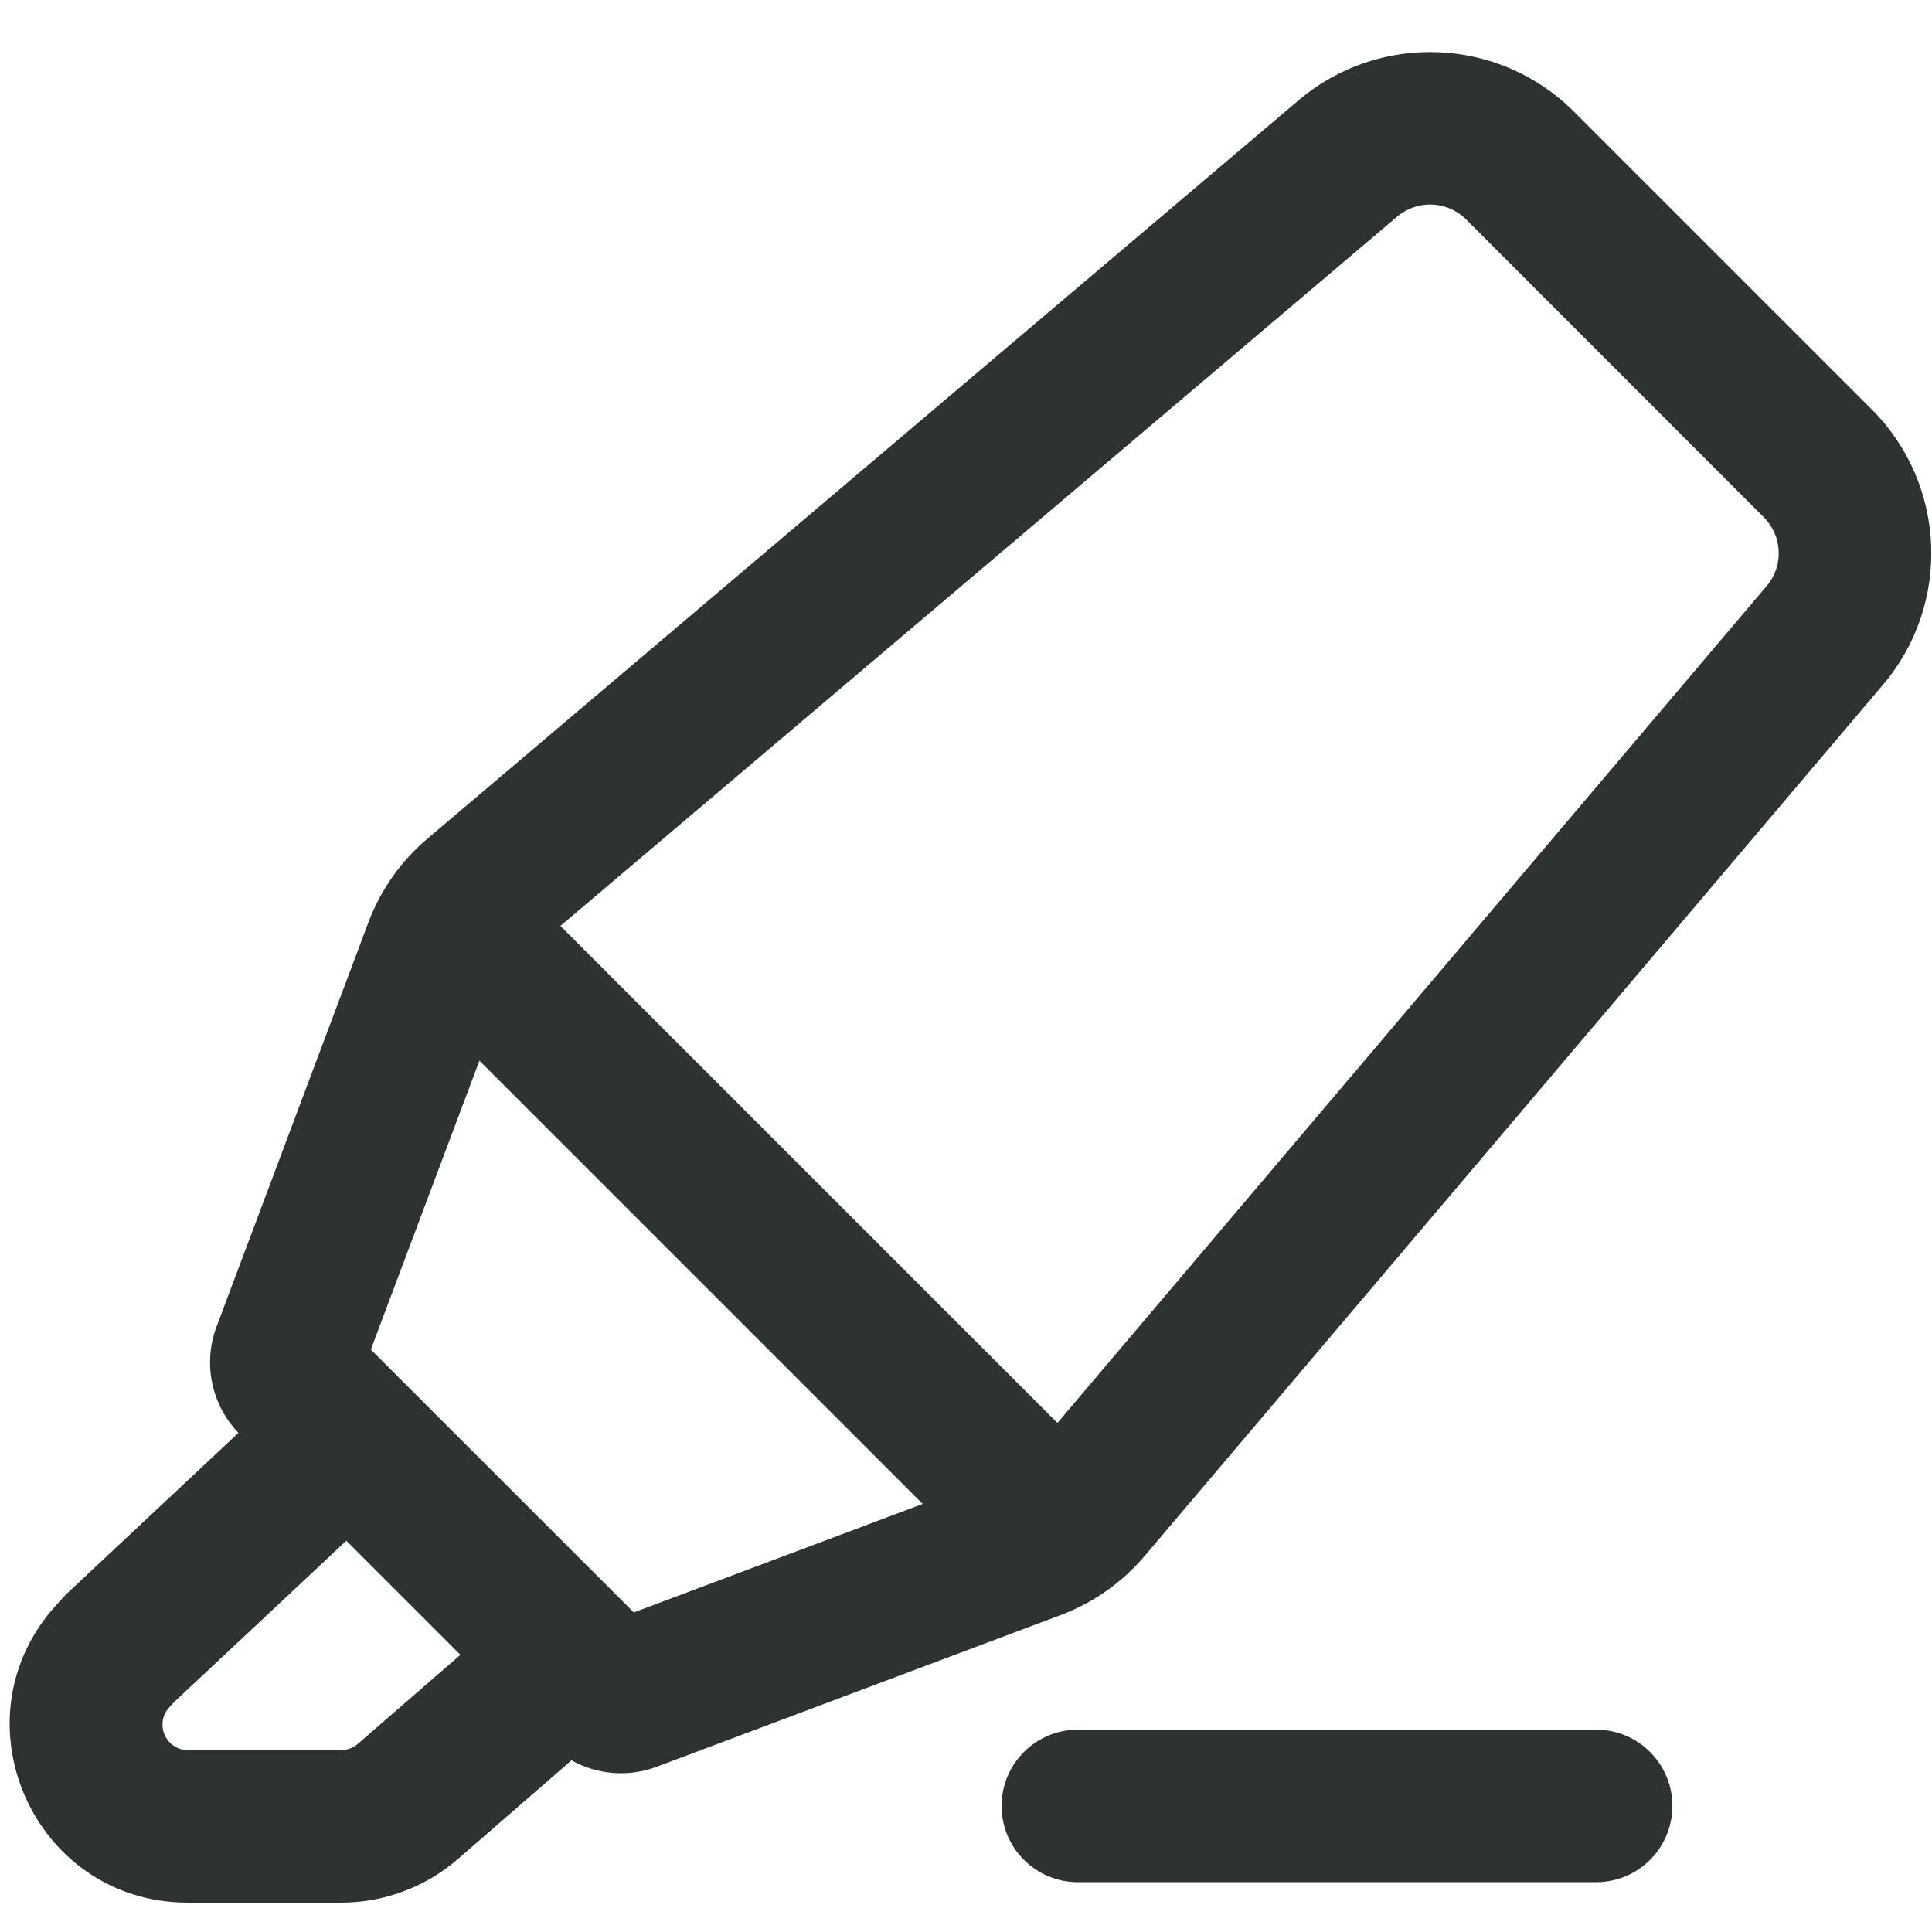
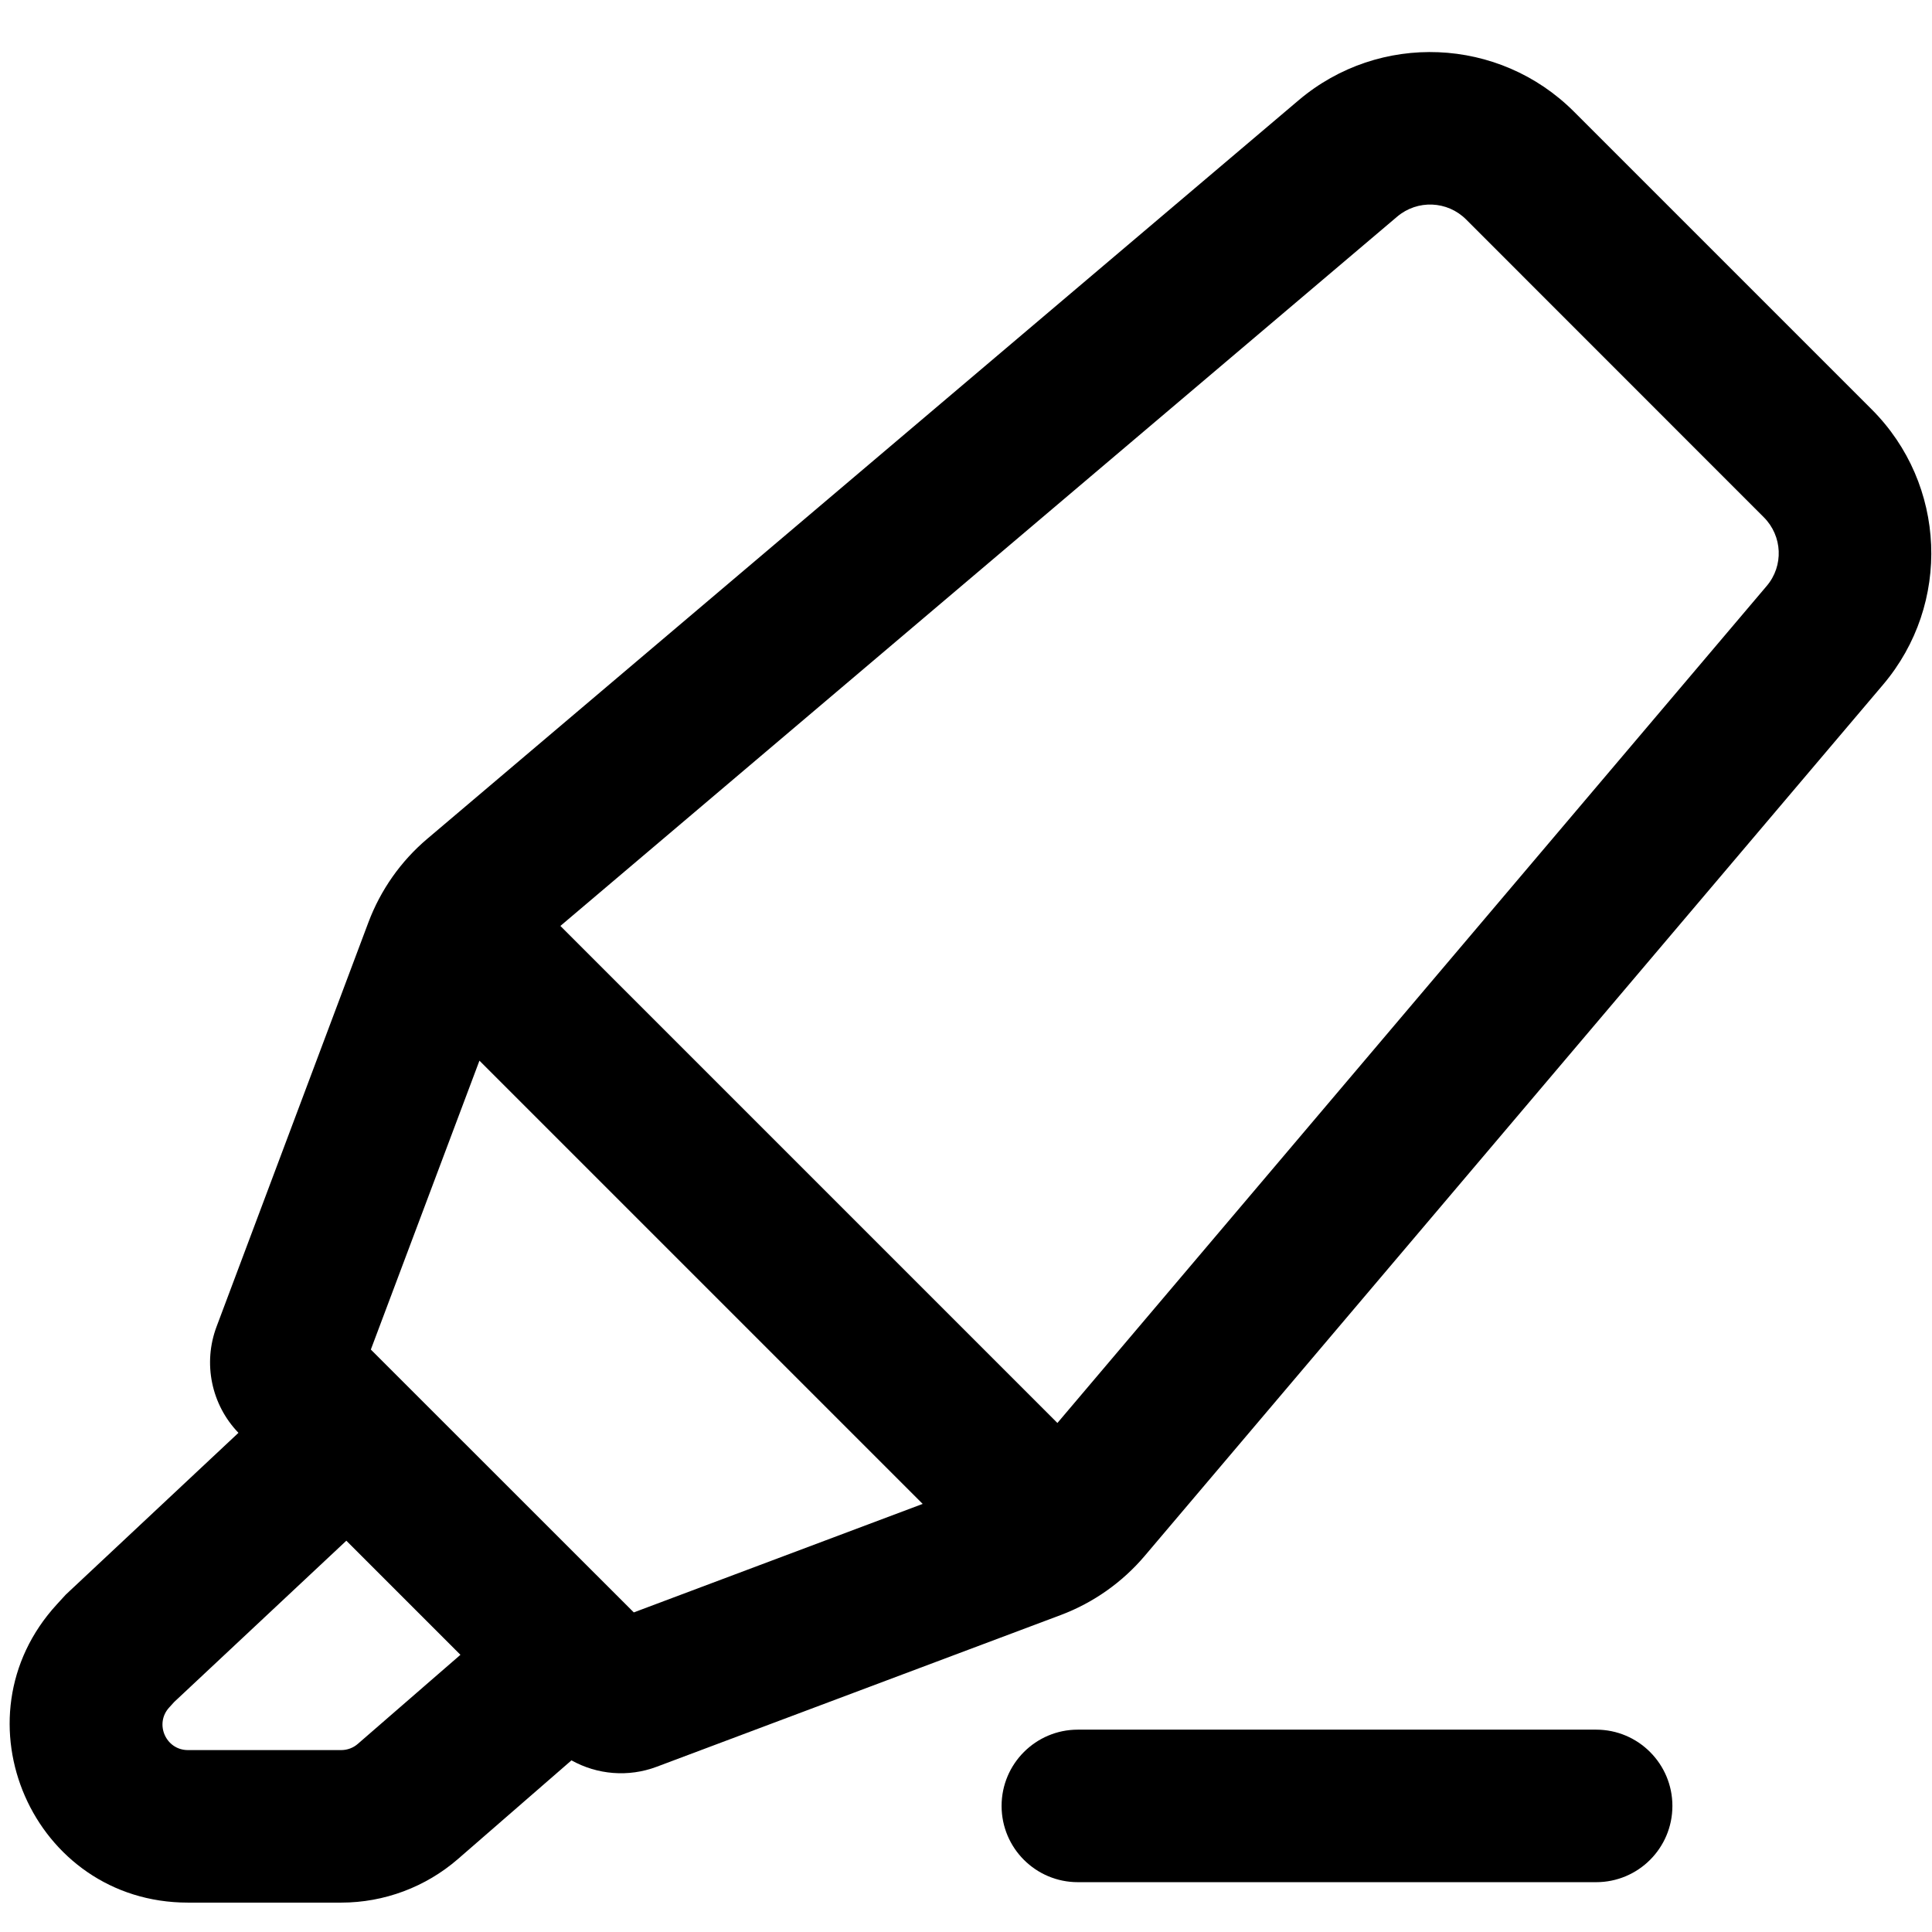
- <svg xmlns="http://www.w3.org/2000/svg" width="19" height="19" viewBox="0 0 19 19" fill="none">
-   <path fill-rule="evenodd" clip-rule="evenodd" d="M15.479 1.098C14.743 0.362 13.565 0.313 12.771 0.986L4.202 8.249C3.942 8.469 3.743 8.752 3.623 9.071L2.13 13.046C1.994 13.407 2.078 13.814 2.345 14.091L0.647 15.682L0.56 15.777C-0.471 16.899 0.324 18.711 1.848 18.711H3.356C3.778 18.711 4.186 18.558 4.504 18.282L5.62 17.312C5.873 17.453 6.179 17.48 6.458 17.375L10.434 15.882C10.752 15.762 11.036 15.562 11.256 15.303L18.519 6.733C19.192 5.939 19.143 4.762 18.407 4.026L15.479 1.098ZM17.346 5.087L14.418 2.158C14.234 1.974 13.94 1.962 13.741 2.13L5.511 9.106L10.399 13.994L17.374 5.763C17.543 5.565 17.53 5.271 17.346 5.087ZM3.647 13.272L4.715 10.431L9.074 14.79L6.233 15.857L3.647 13.272ZM4.528 16.274L3.406 15.152L1.713 16.738L1.664 16.792C1.517 16.952 1.631 17.211 1.848 17.211H3.356C3.416 17.211 3.475 17.189 3.52 17.149L4.528 16.274Z" fill="#2D3232" />
-   <path d="M10.6 17.01C10.186 17.01 9.85 17.346 9.85 17.76C9.85 18.175 10.186 18.51 10.6 18.51L15.697 18.51C16.111 18.51 16.447 18.175 16.447 17.76C16.447 17.346 16.111 17.01 15.697 17.01H10.6Z" fill="#2D3232" />
+ <svg xmlns="http://www.w3.org/2000/svg" width="19" height="19" viewBox="0 0 19 19" fill="currentColor">
+   <path fill-rule="evenodd" clip-rule="evenodd" d="M15.479 1.098C14.743 0.362 13.565 0.313 12.771 0.986L4.202 8.249C3.942 8.469 3.743 8.752 3.623 9.071L2.13 13.046C1.994 13.407 2.078 13.814 2.345 14.091L0.647 15.682L0.56 15.777C-0.471 16.899 0.324 18.711 1.848 18.711H3.356C3.778 18.711 4.186 18.558 4.504 18.282L5.62 17.312C5.873 17.453 6.179 17.48 6.458 17.375L10.434 15.882C10.752 15.762 11.036 15.562 11.256 15.303L18.519 6.733C19.192 5.939 19.143 4.762 18.407 4.026L15.479 1.098ZM17.346 5.087L14.418 2.158C14.234 1.974 13.94 1.962 13.741 2.13L5.511 9.106L10.399 13.994L17.374 5.763C17.543 5.565 17.53 5.271 17.346 5.087ZM3.647 13.272L4.715 10.431L9.074 14.79L6.233 15.857L3.647 13.272ZM4.528 16.274L3.406 15.152L1.713 16.738L1.664 16.792C1.517 16.952 1.631 17.211 1.848 17.211H3.356C3.416 17.211 3.475 17.189 3.52 17.149L4.528 16.274Z" />
+   <path d="M10.6 17.01C10.186 17.01 9.85 17.346 9.85 17.76C9.85 18.175 10.186 18.51 10.6 18.51L15.697 18.51C16.111 18.51 16.447 18.175 16.447 17.76C16.447 17.346 16.111 17.01 15.697 17.01H10.6Z" />
</svg>
